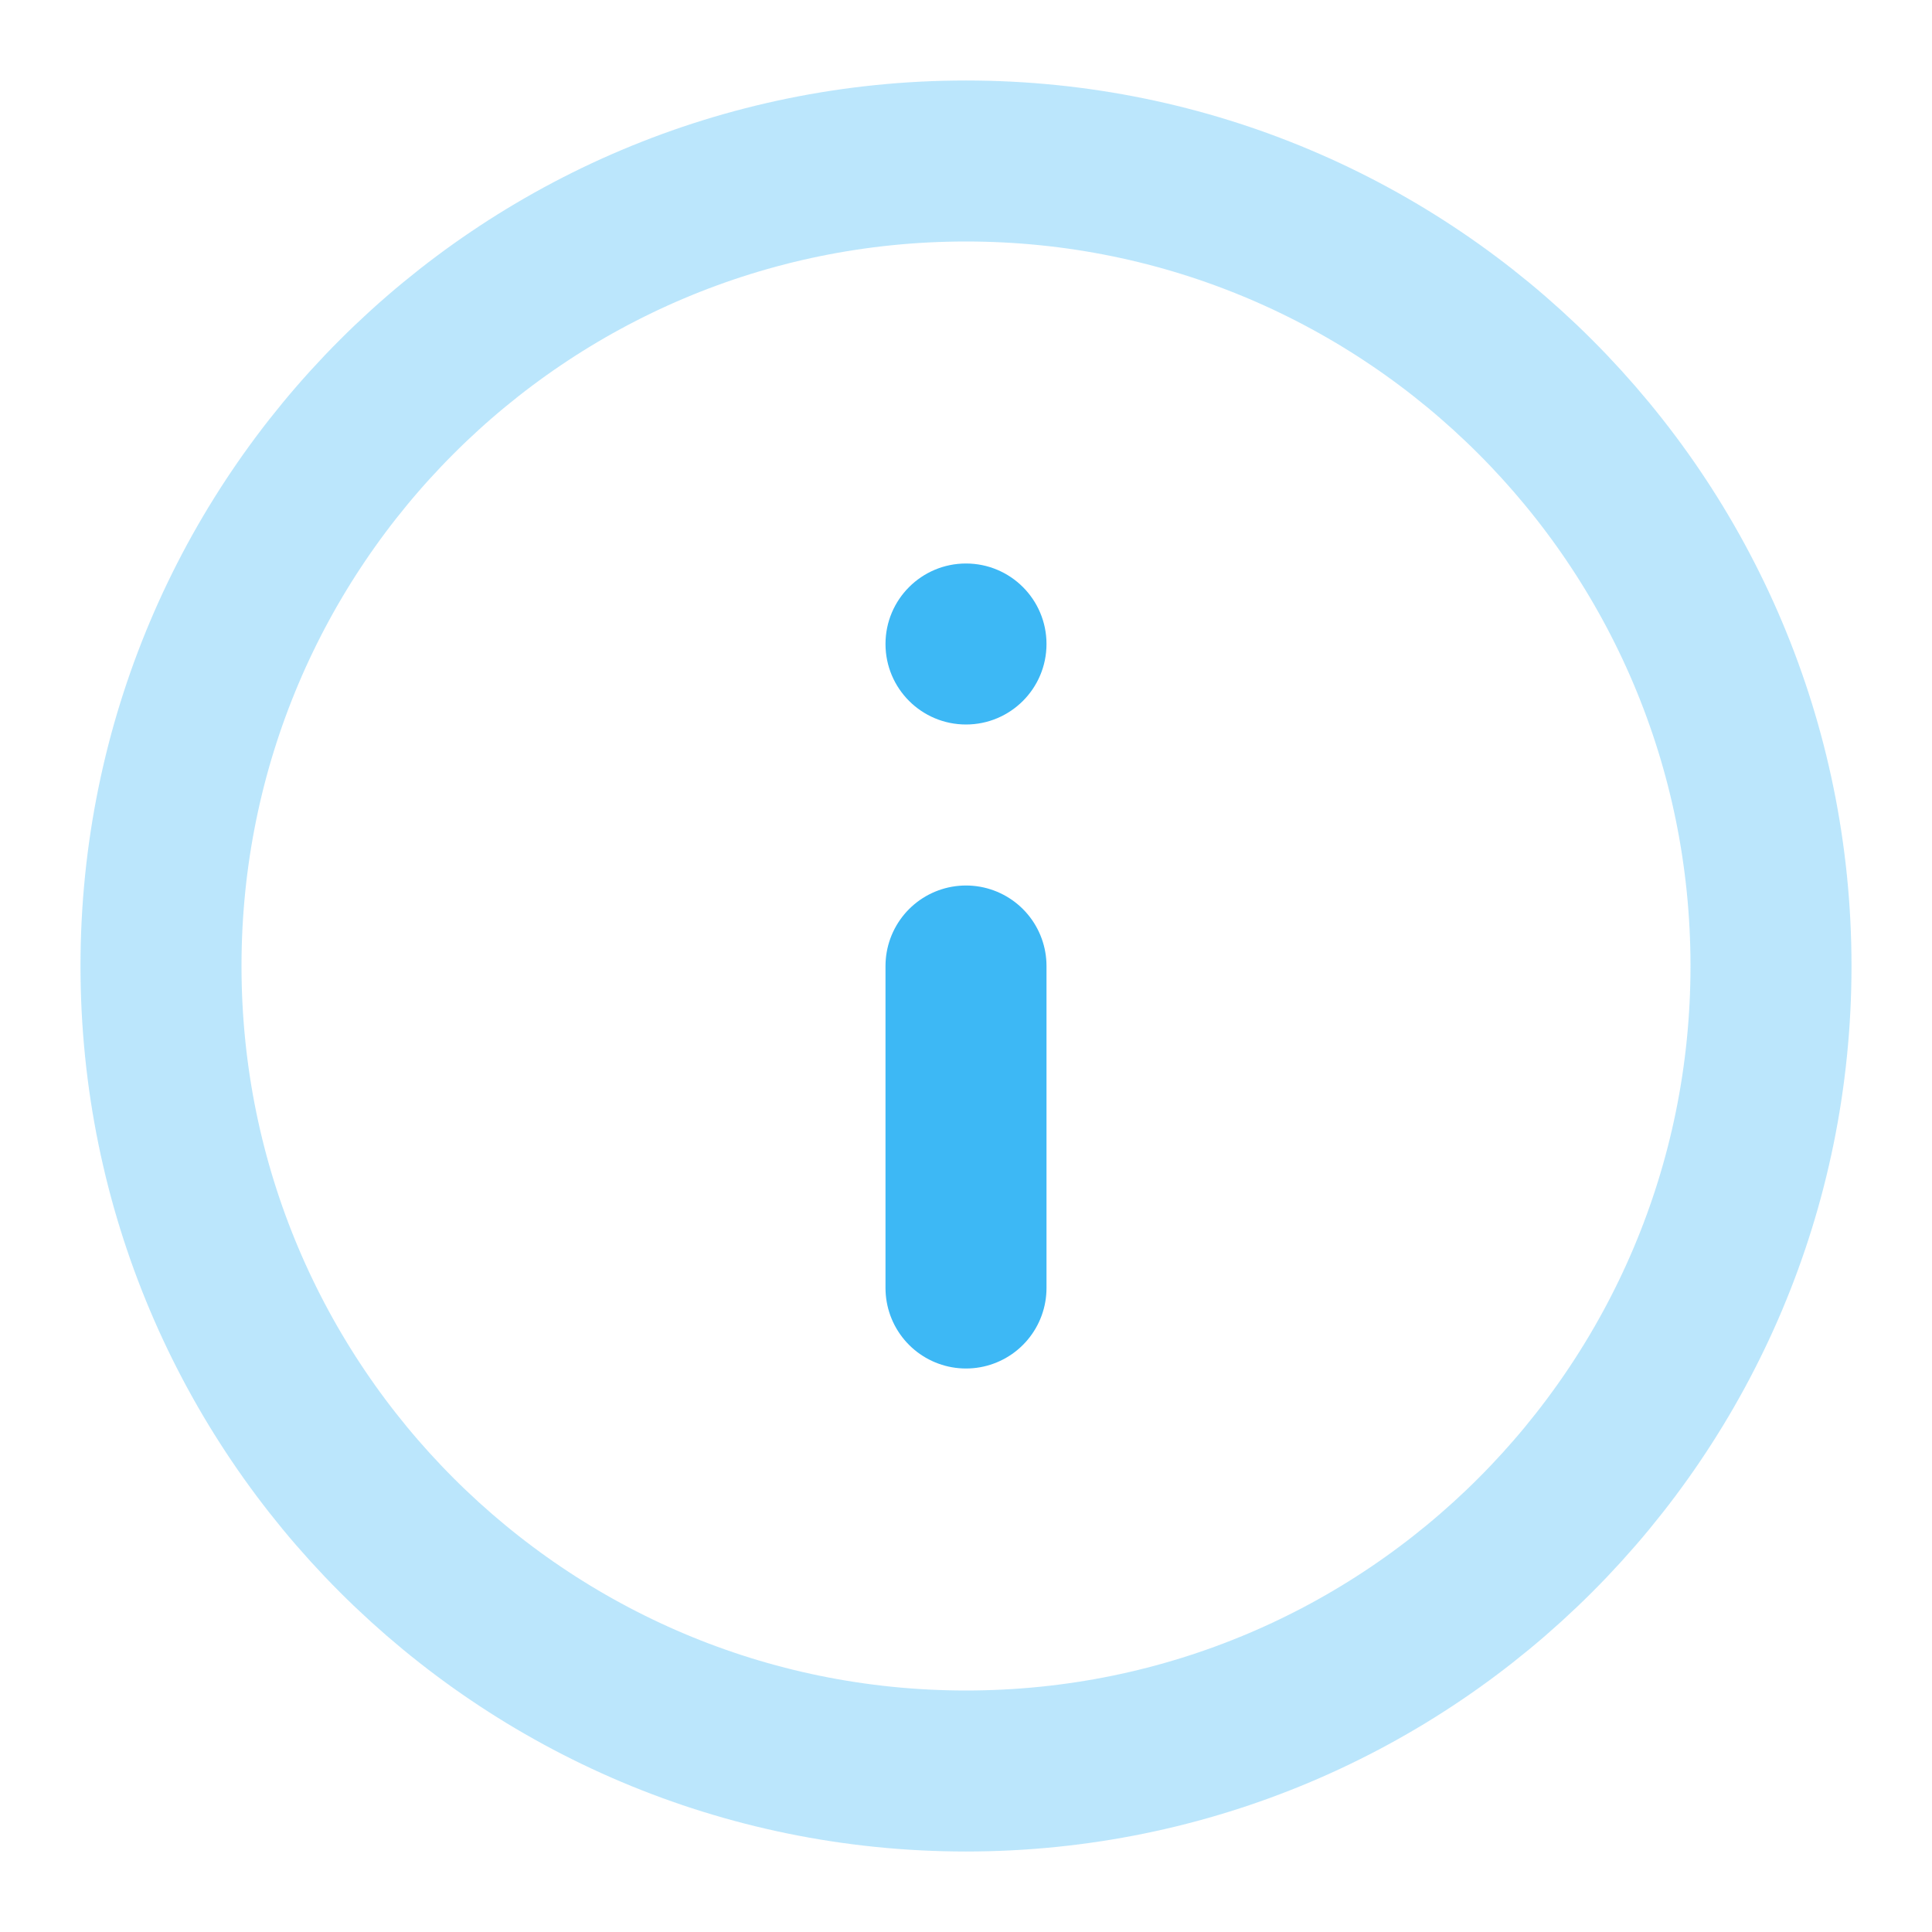
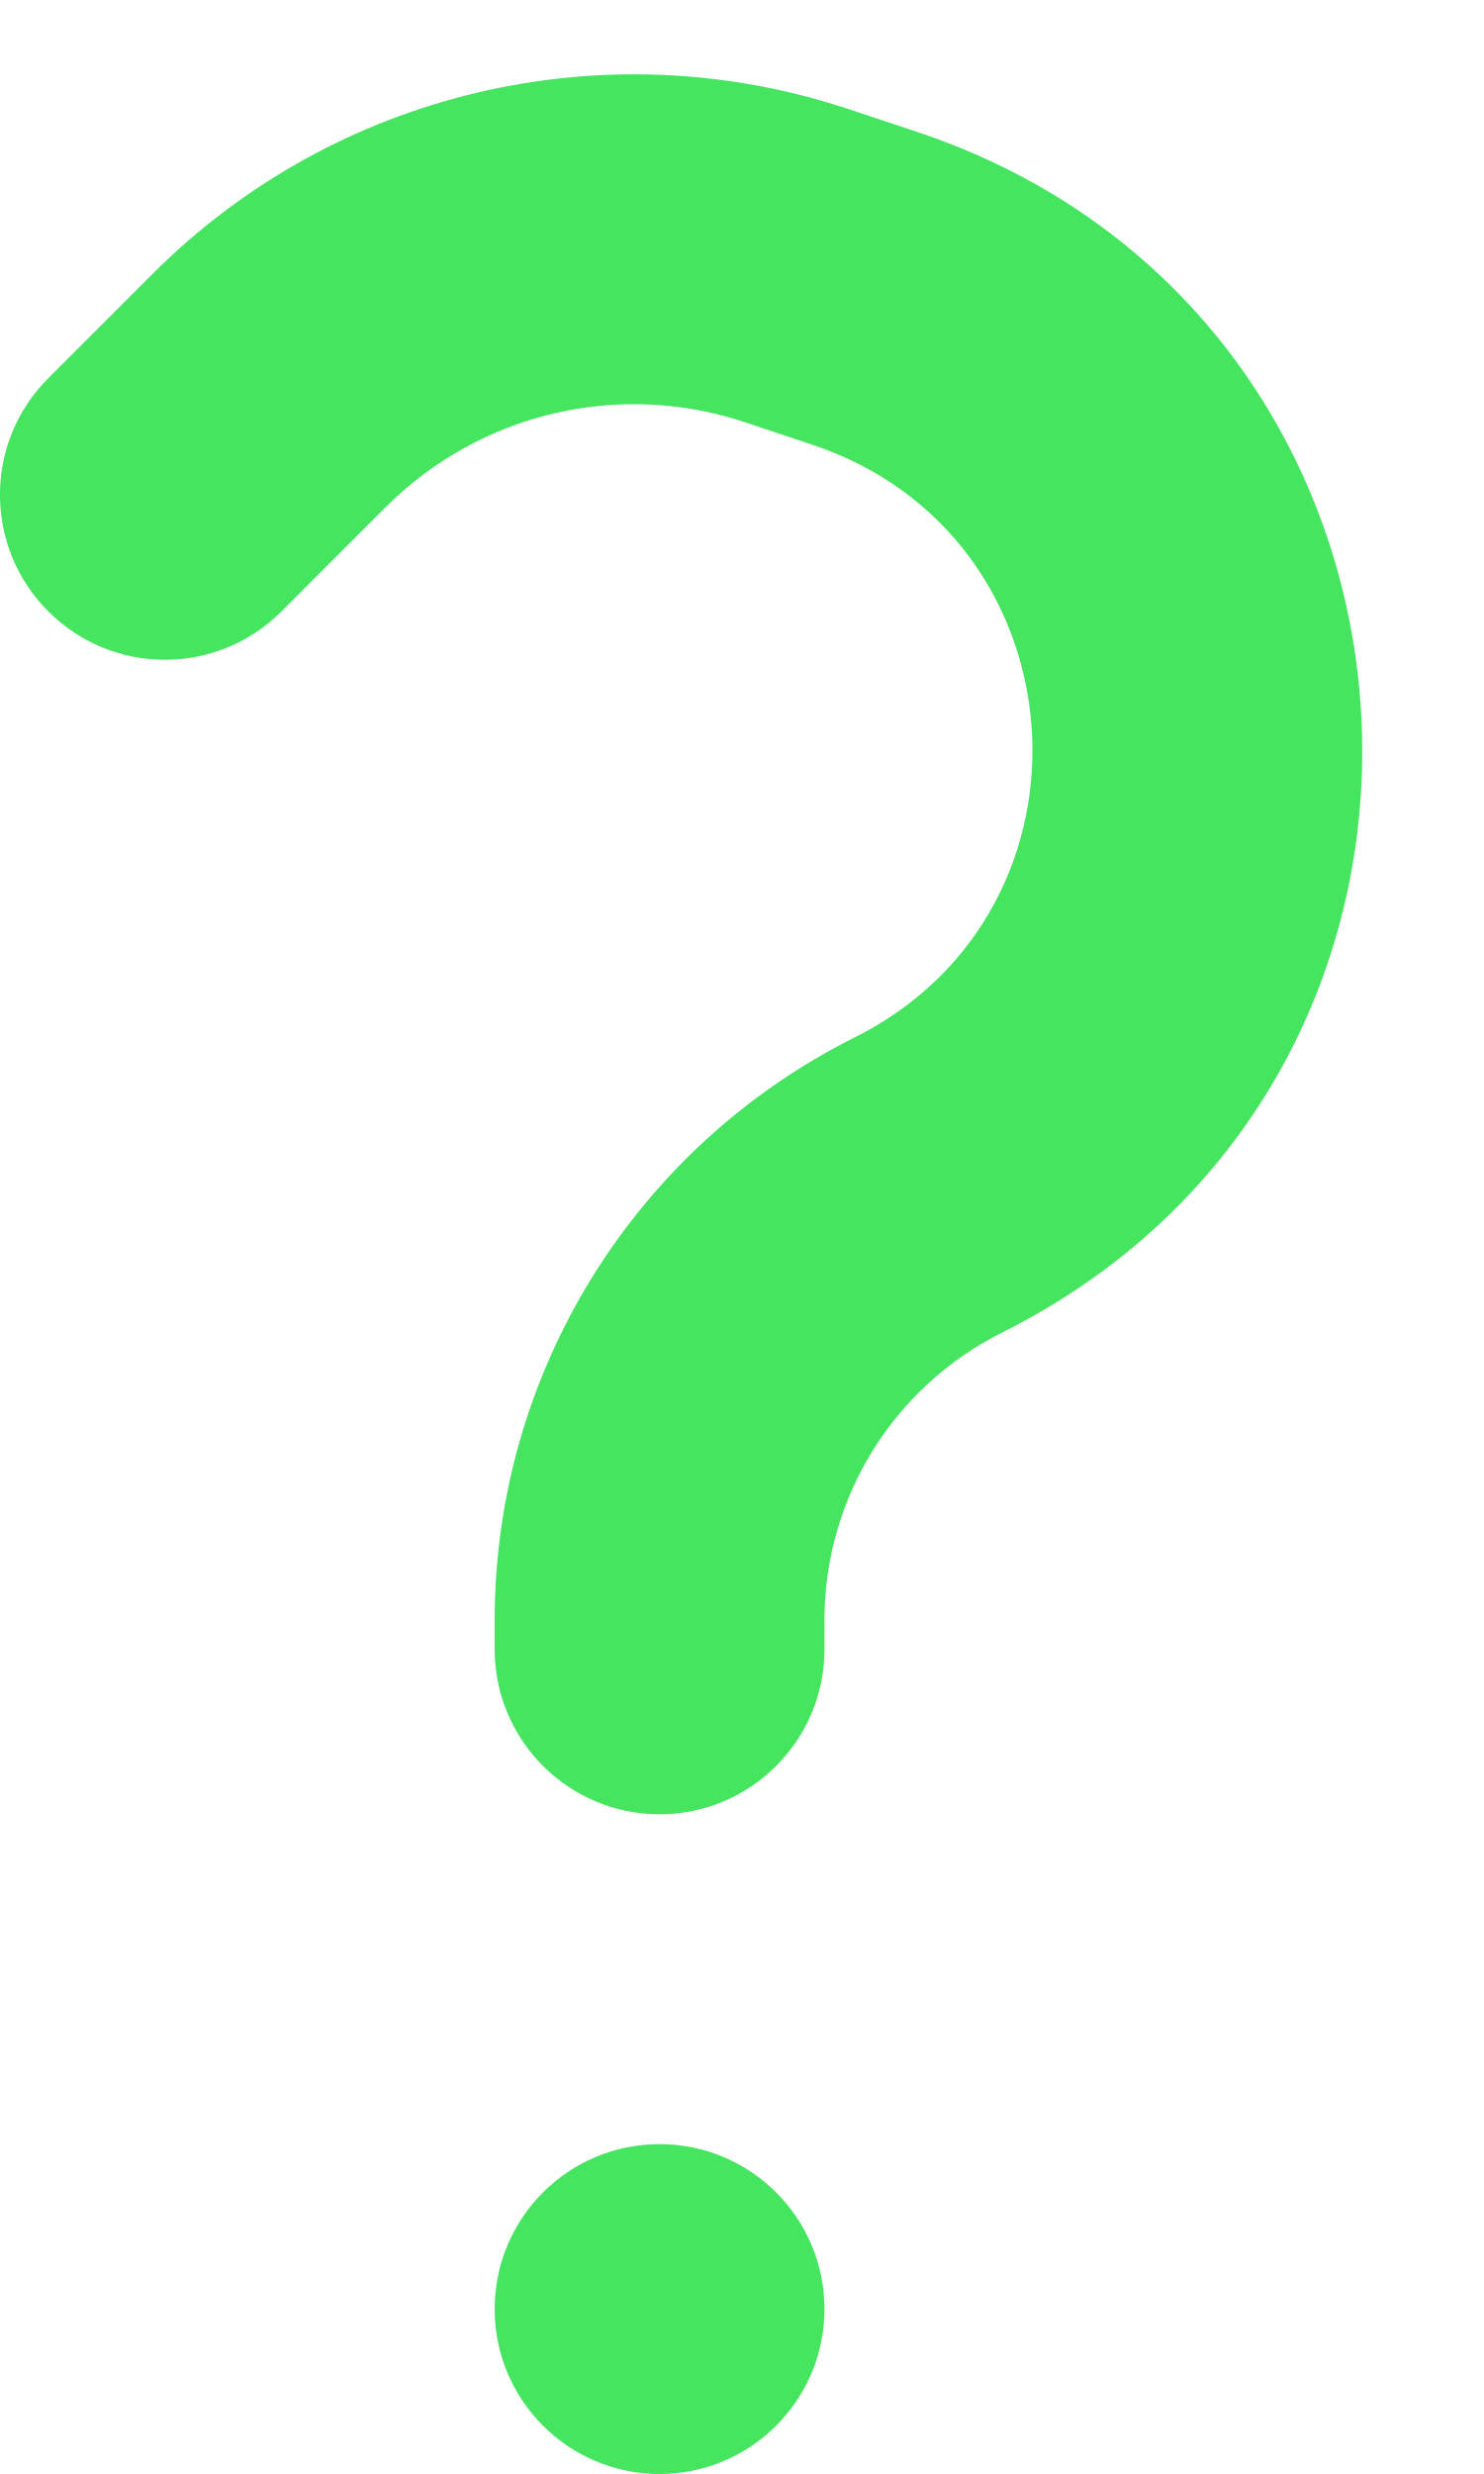
- <svg xmlns="http://www.w3.org/2000/svg" width="24" height="24" viewBox="0 0 24 24" fill="none">
-   <circle opacity="0.35" cx="12" cy="12" r="10" stroke="#3DB8F5" stroke-width="2" stroke-linecap="round" stroke-linejoin="round" />
-   <path d="M12 12V16" stroke="#3DB8F5" stroke-width="2" stroke-linecap="round" stroke-linejoin="round" />
-   <circle cx="12" cy="8" r="1" fill="#3DB8F5" />
+ <svg xmlns="http://www.w3.org/2000/svg" width="9" height="15" viewBox="0 0 9 15" fill="none">
+   <path fill-rule="evenodd" clip-rule="evenodd" d="M4.518 2.56C3.753 2.305 2.91 2.504 2.34 3.074L1.707 3.707C1.317 4.098 0.683 4.098 0.293 3.707C-0.098 3.316 -0.098 2.683 0.293 2.293L0.926 1.66C2.031 0.554 3.667 0.168 5.151 0.663L5.56 0.799C8.899 1.912 9.225 6.505 6.078 8.079C5.417 8.409 5 9.084 5 9.823V10C5 10.552 4.552 11 4 11C3.448 11 3 10.552 3 10V9.823C3 8.327 3.845 6.959 5.183 6.29C6.737 5.513 6.576 3.246 4.928 2.697L4.518 2.56Z" fill="#45E560" />
+   <circle cx="4" cy="14" r="1" fill="#45E560" />
</svg>
